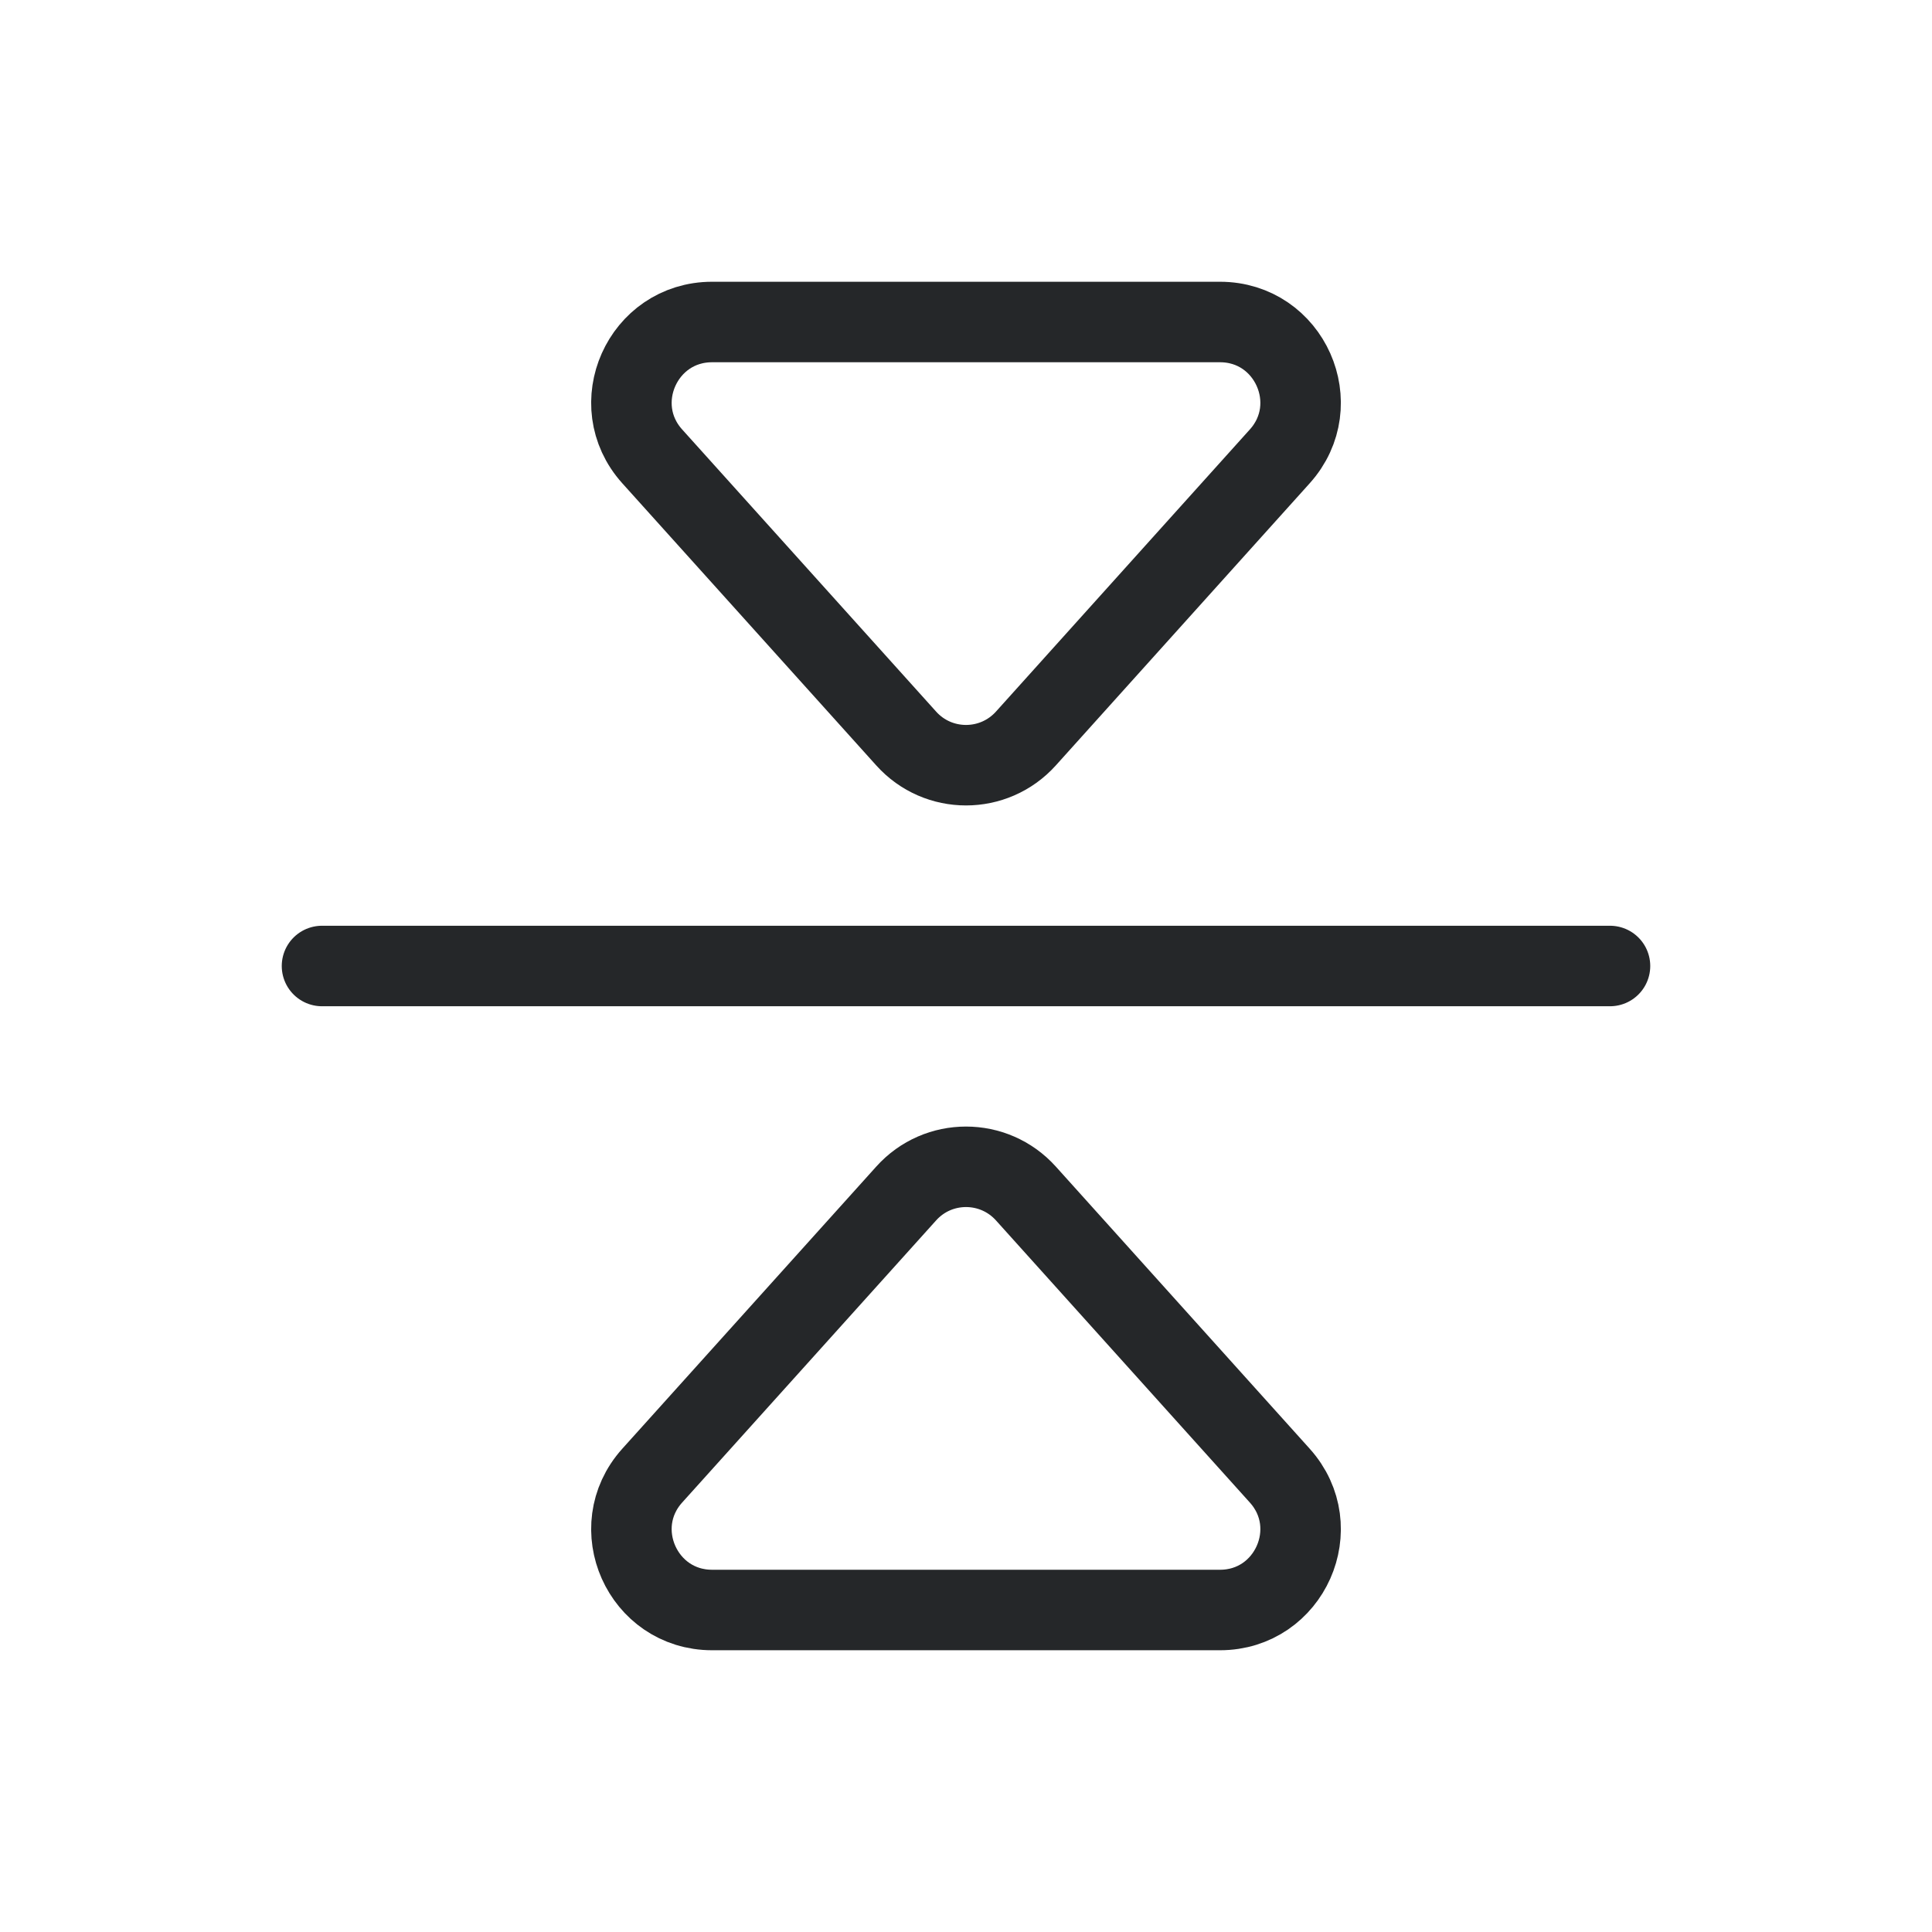
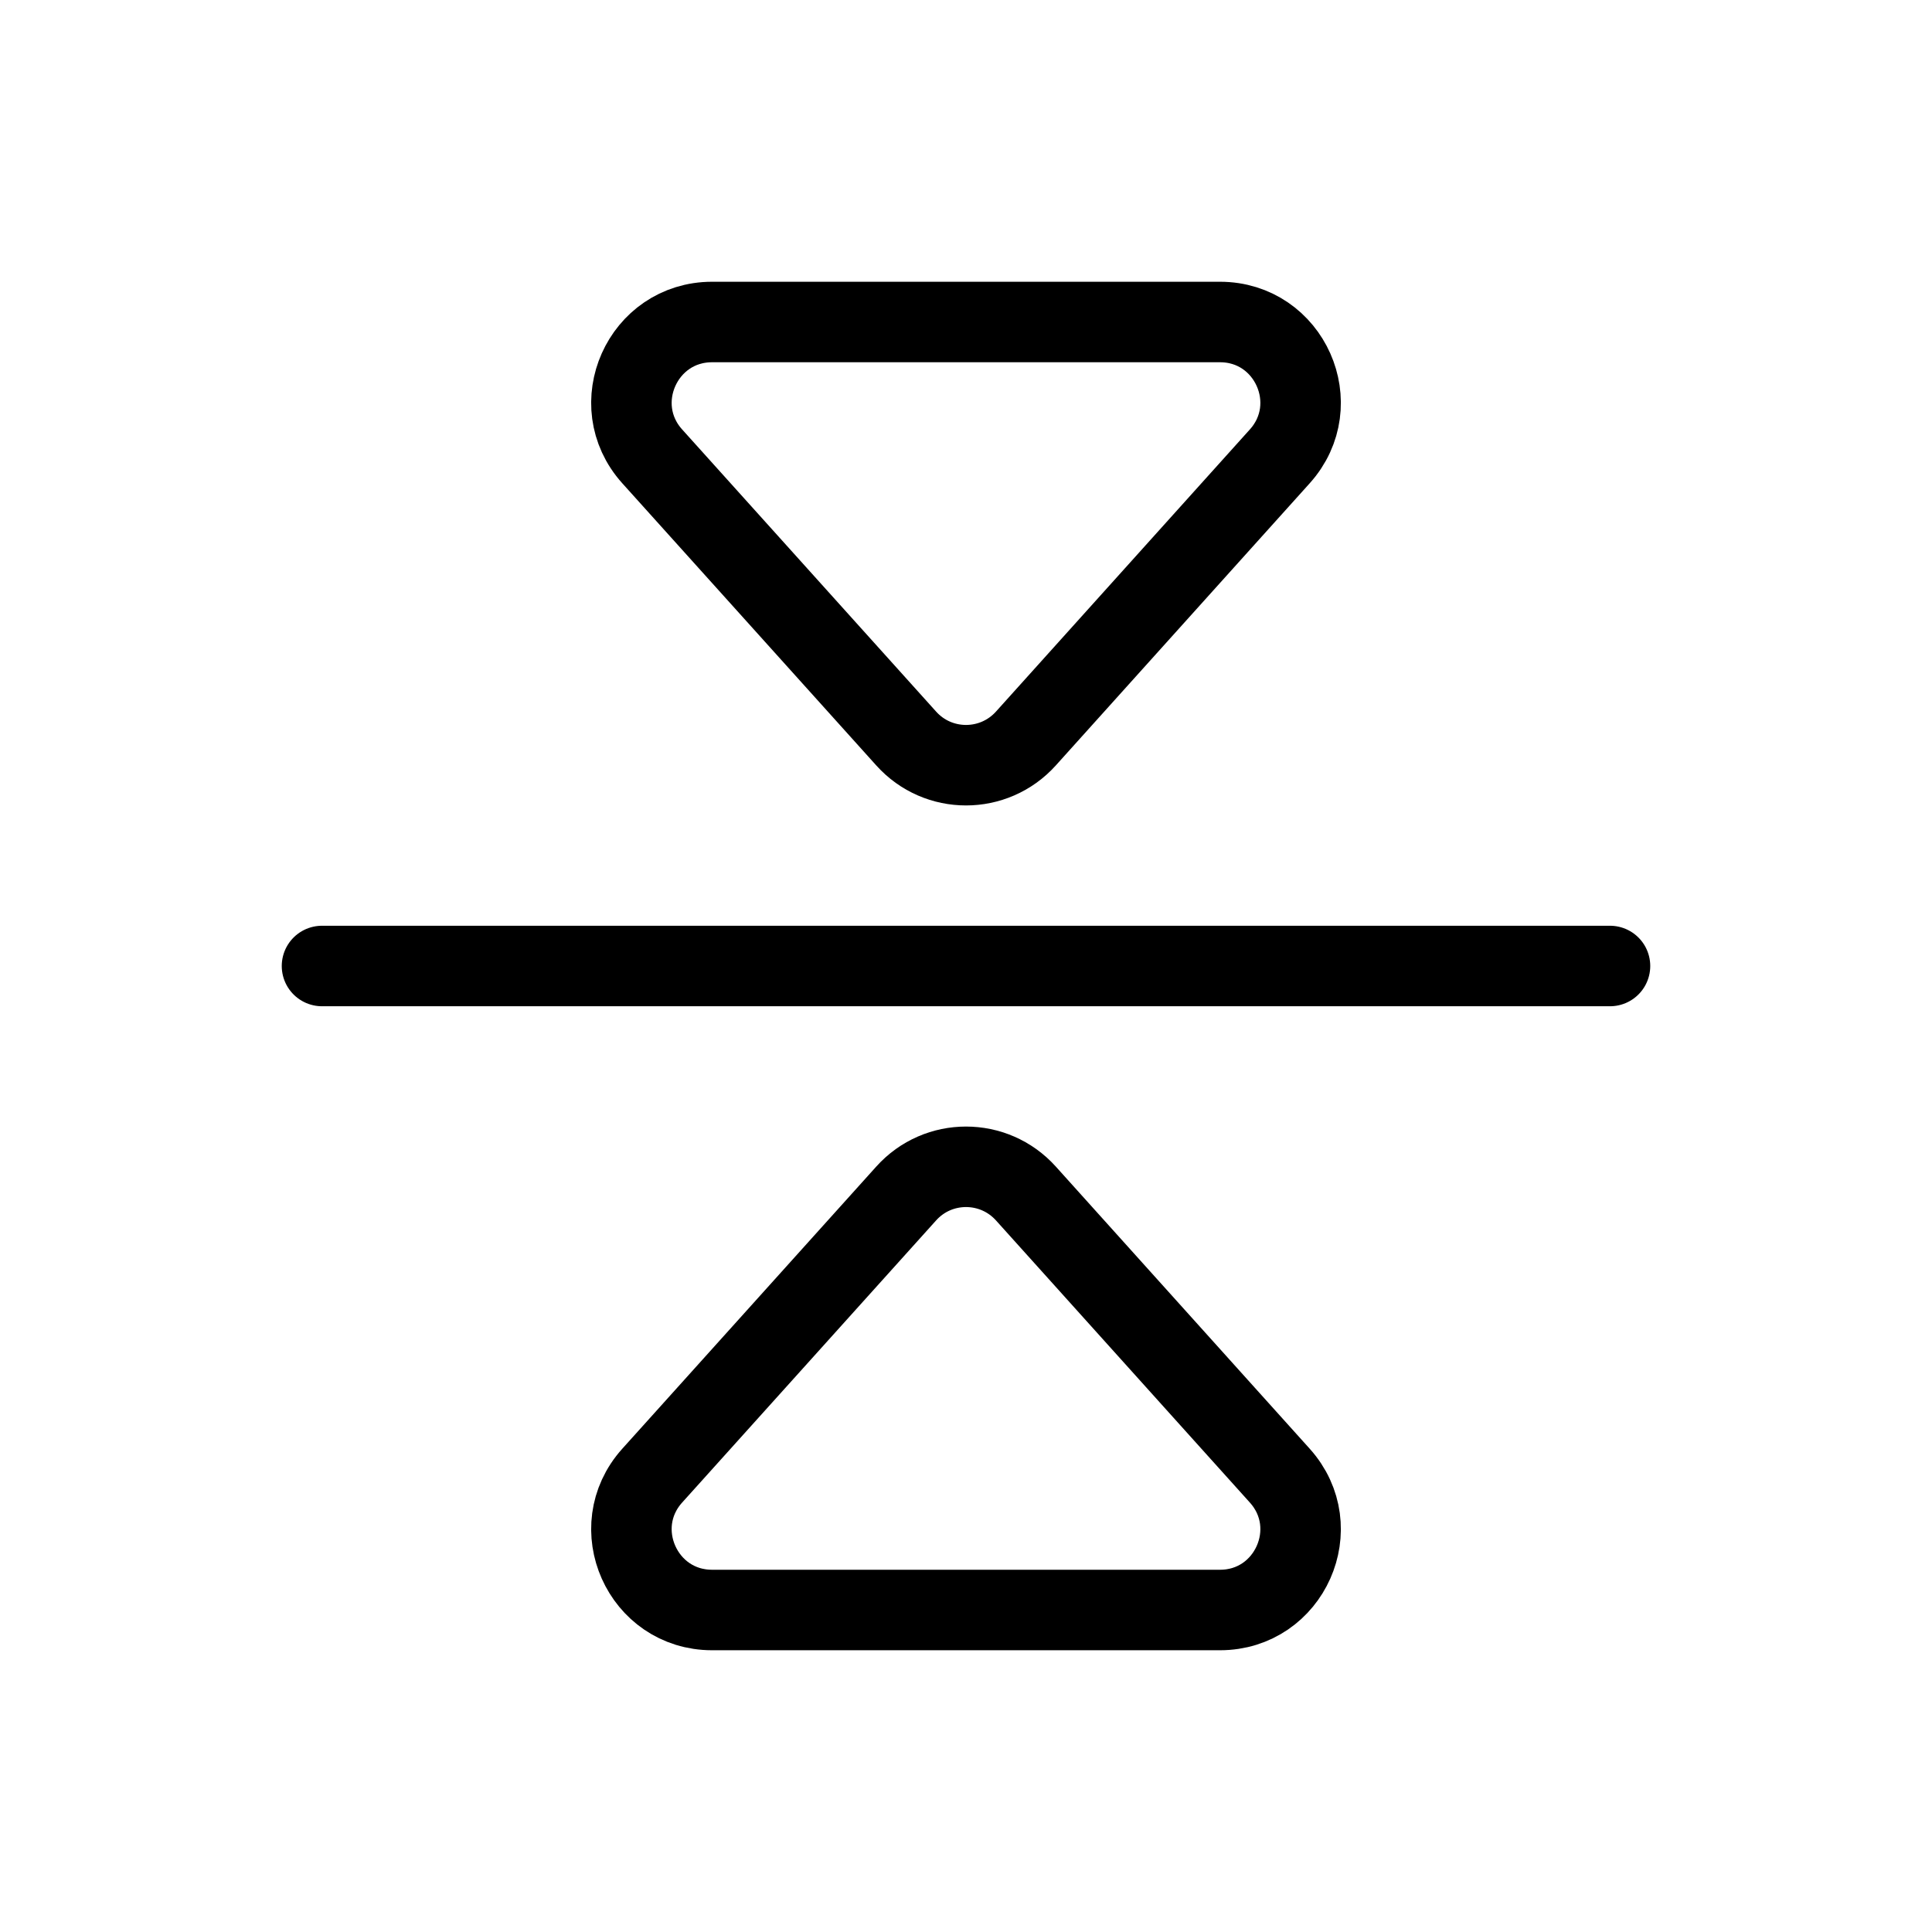
<svg xmlns="http://www.w3.org/2000/svg" width="24" height="24" viewBox="0 0 24 24" fill="none">
  <g id="Icon/system icon">
    <g id="triangles">
-       <path id="Triangle" fill-rule="evenodd" clip-rule="evenodd" d="M8.102 5.669C7.523 5.025 7.98 4 8.846 4H15.155C16.021 4 16.477 5.025 15.898 5.669L12.744 9.174C12.346 9.616 11.654 9.616 11.257 9.174L8.102 5.669Z" stroke="#252729" />
-       <path id="Triangle_2" fill-rule="evenodd" clip-rule="evenodd" d="M8.102 18.331C7.523 18.975 7.98 20 8.846 20H15.155C16.021 20 16.477 18.975 15.898 18.331L12.744 14.826C12.346 14.384 11.654 14.384 11.257 14.826L8.102 18.331Z" stroke="#252729" />
+       <path id="Triangle" fill-rule="evenodd" clip-rule="evenodd" d="M8.102 5.669C7.523 5.025 7.98 4 8.846 4H15.155C16.021 4 16.477 5.025 15.898 5.669L12.744 9.174C12.346 9.616 11.654 9.616 11.257 9.174L8.102 5.669Z" stroke="currentColor" />
+       <path id="Triangle_2" fill-rule="evenodd" clip-rule="evenodd" d="M8.102 18.331C7.523 18.975 7.98 20 8.846 20H15.155C16.021 20 16.477 18.975 15.898 18.331L12.744 14.826C12.346 14.384 11.654 14.384 11.257 14.826L8.102 18.331Z" stroke="currentColor" />
    </g>
-     <path id="Line 1331" d="M20 12L4 12" stroke="#252729" stroke-linecap="round" stroke-linejoin="round" />
+     <path id="Line 1331" d="M20 12L4 12" stroke="currentColor" stroke-linecap="round" stroke-linejoin="round" />
  </g>
</svg>
